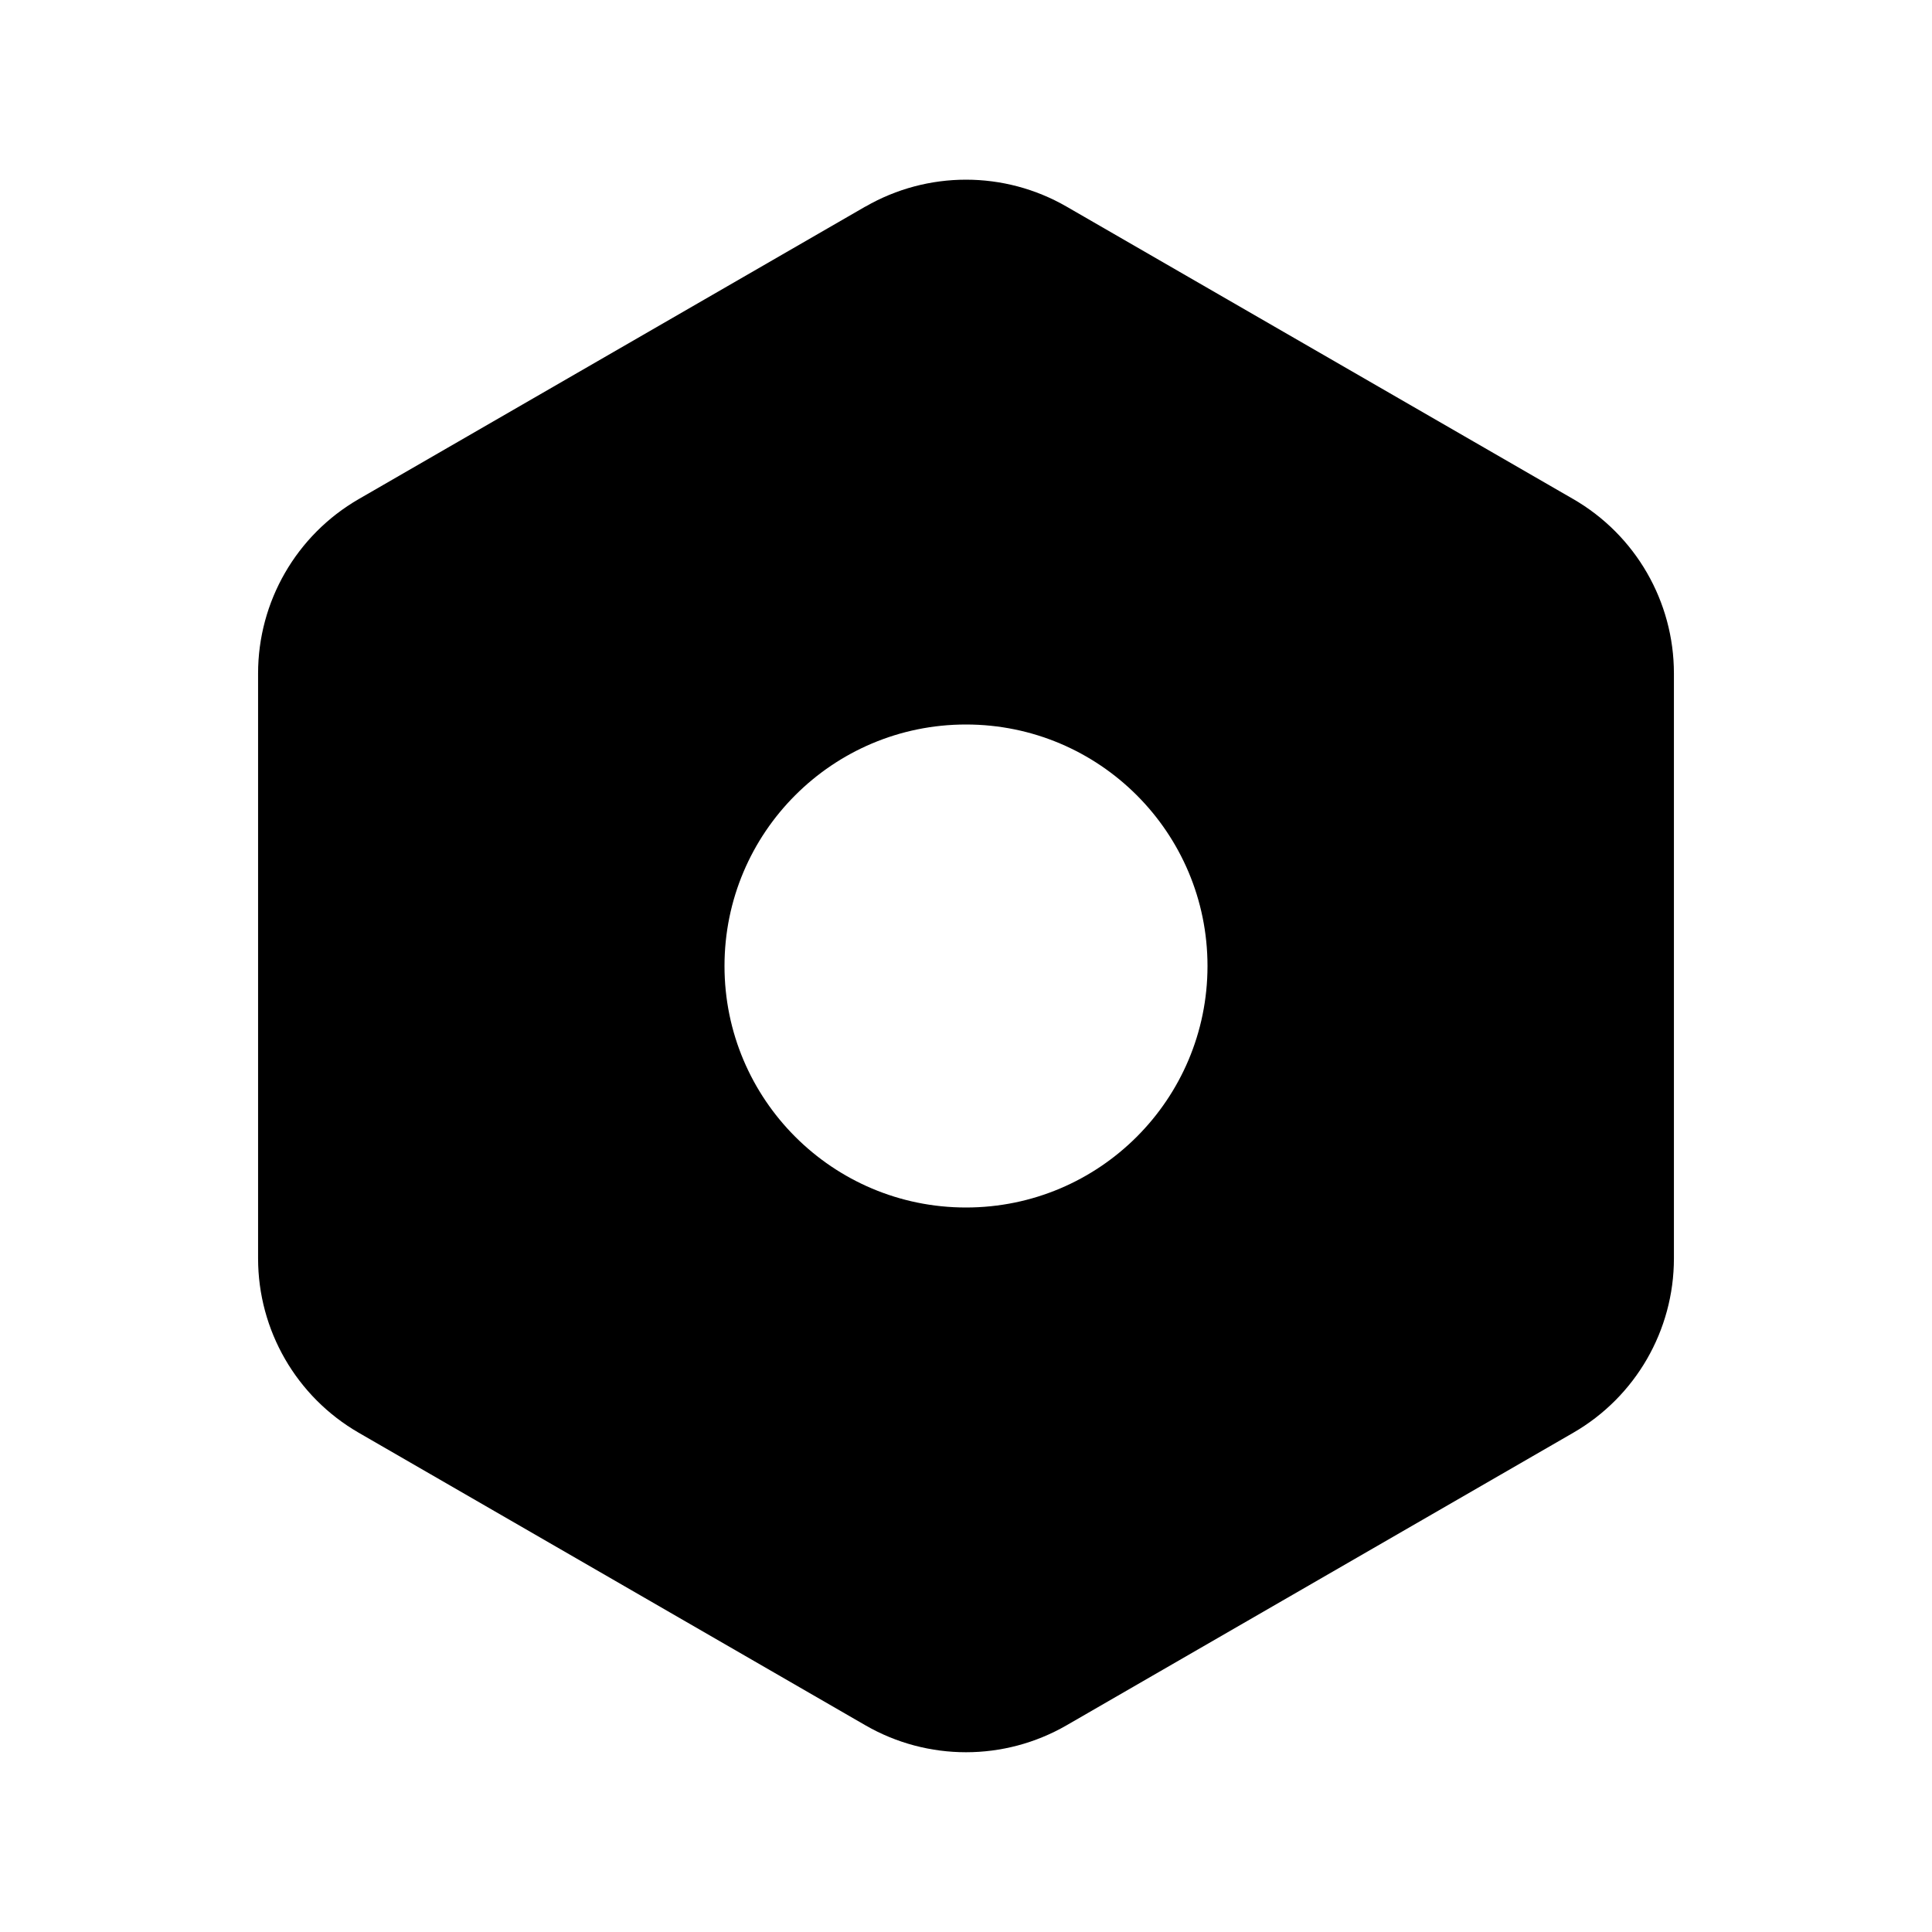
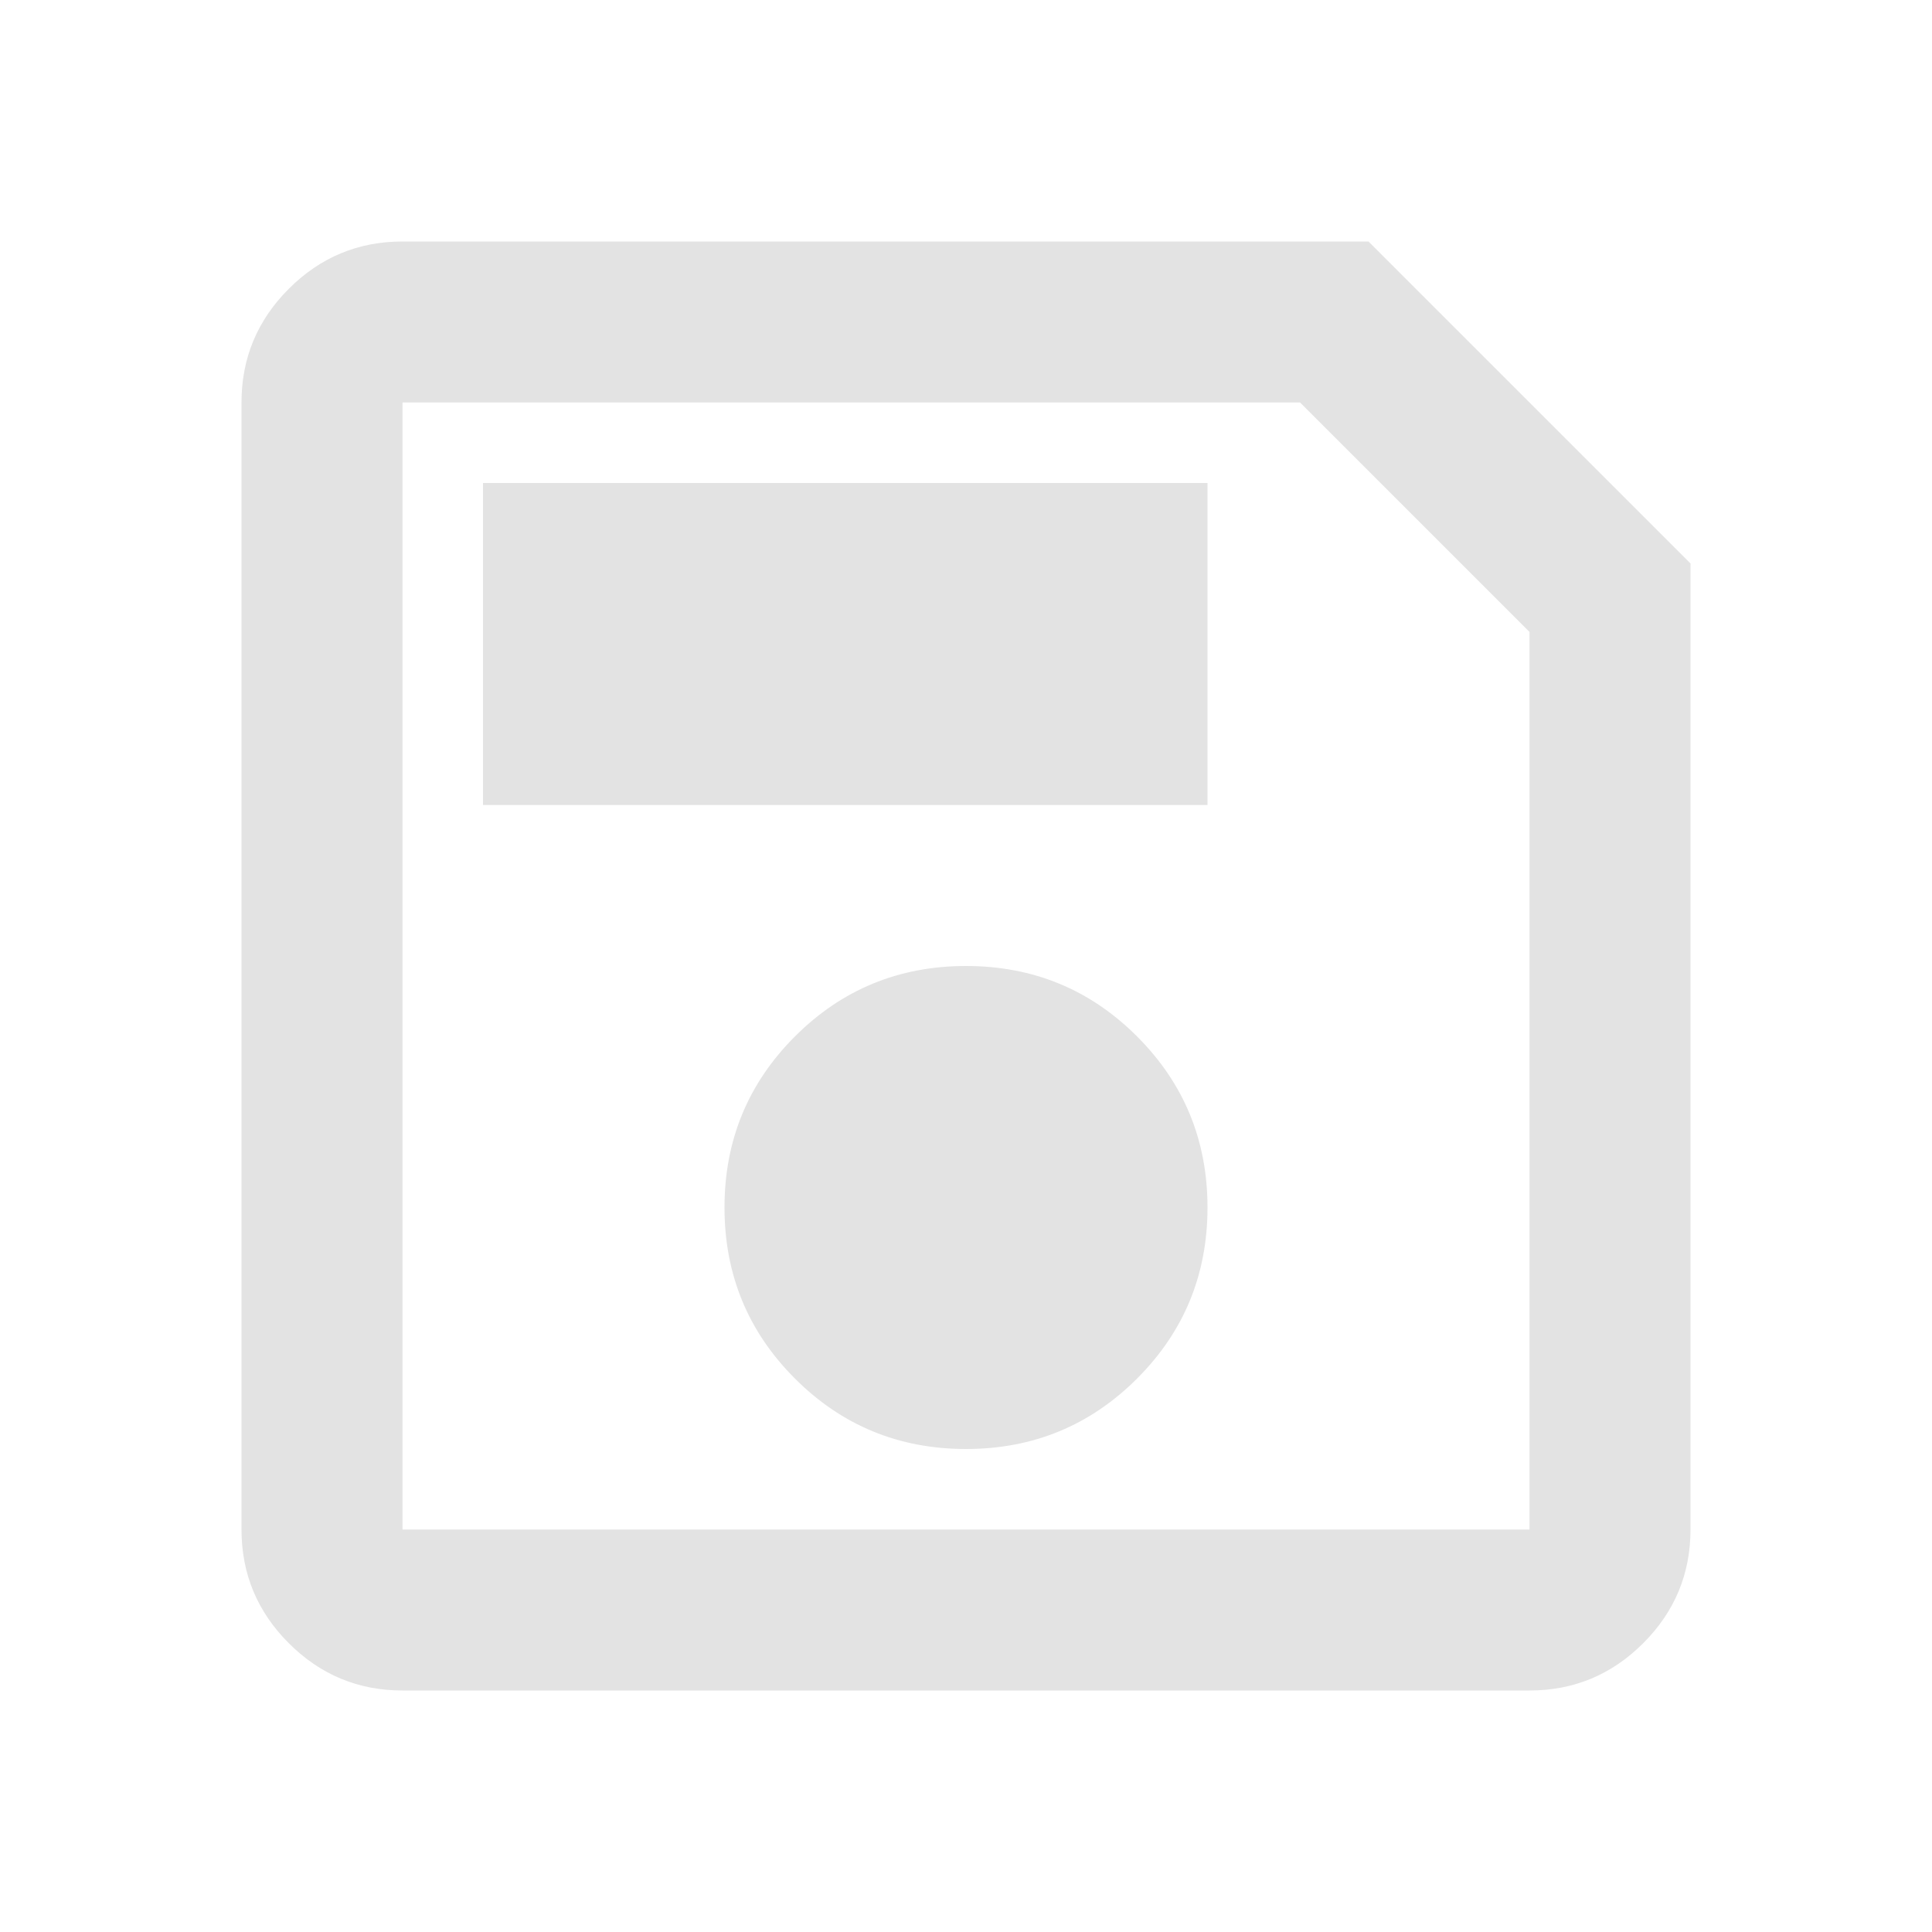
- <svg xmlns="http://www.w3.org/2000/svg" width="512" height="512" viewBox="0 0 24 24" fill="#000000">
-   <g fill="none">
-     <path d="M24 0v24H0V0h24ZM12.593 23.258l-.011.002l-.071.035l-.02.004l-.014-.004l-.071-.035c-.01-.004-.019-.001-.024.005l-.004.01l-.017.428l.005.02l.01.013l.104.074l.015.004l.012-.004l.104-.074l.012-.016l.004-.017l-.017-.427c-.002-.01-.009-.017-.017-.018Zm.265-.113l-.013.002l-.185.093l-.01.01l-.003.011l.018.43l.005.012l.008.007l.201.093c.012.004.023 0 .029-.008l.004-.014l-.034-.614c-.003-.012-.01-.02-.02-.022Zm-.715.002a.023.023 0 0 0-.027.006l-.006.014l-.034.614c0 .012.007.02.017.024l.015-.002l.201-.093l.01-.008l.004-.011l.017-.43l-.003-.012l-.01-.01l-.184-.092Z" />
-     <path fill="#000000" d="M10.75 2.567a2.5 2.5 0 0 1 2.5 0L19.544 6.2a2.5 2.5 0 0 1 1.25 2.165v7.268a2.5 2.5 0 0 1-1.25 2.165l-6.294 3.634a2.5 2.5 0 0 1-2.5 0l-6.294-3.634a2.5 2.5 0 0 1-1.25-2.165V8.366A2.5 2.5 0 0 1 4.456 6.2l6.294-3.634ZM12 9a3 3 0 1 0 0 6a3 3 0 0 0 0-6Z" />
-   </g>
+ <svg xmlns="http://www.w3.org/2000/svg" viewBox="0 -960 960 960" fill="#e3e3e3">
+   <path class="ds-primary" d="M840-680v480q0 33-23.5 56.5T760-120H200q-33 0-56.5-23.5T120-200v-560q0-33 23.5-56.5T200-840h480l160 160Zm-80 34L646-760H200v560h560v-446ZM480-240q50 0 85-35t35-85q0-50-35-85t-85-35q-50 0-85 35t-35 85q0 50 35 85t85 35ZM240-560h360v-160H240v160Zm-40-86v446-560 114Z" />
</svg>
